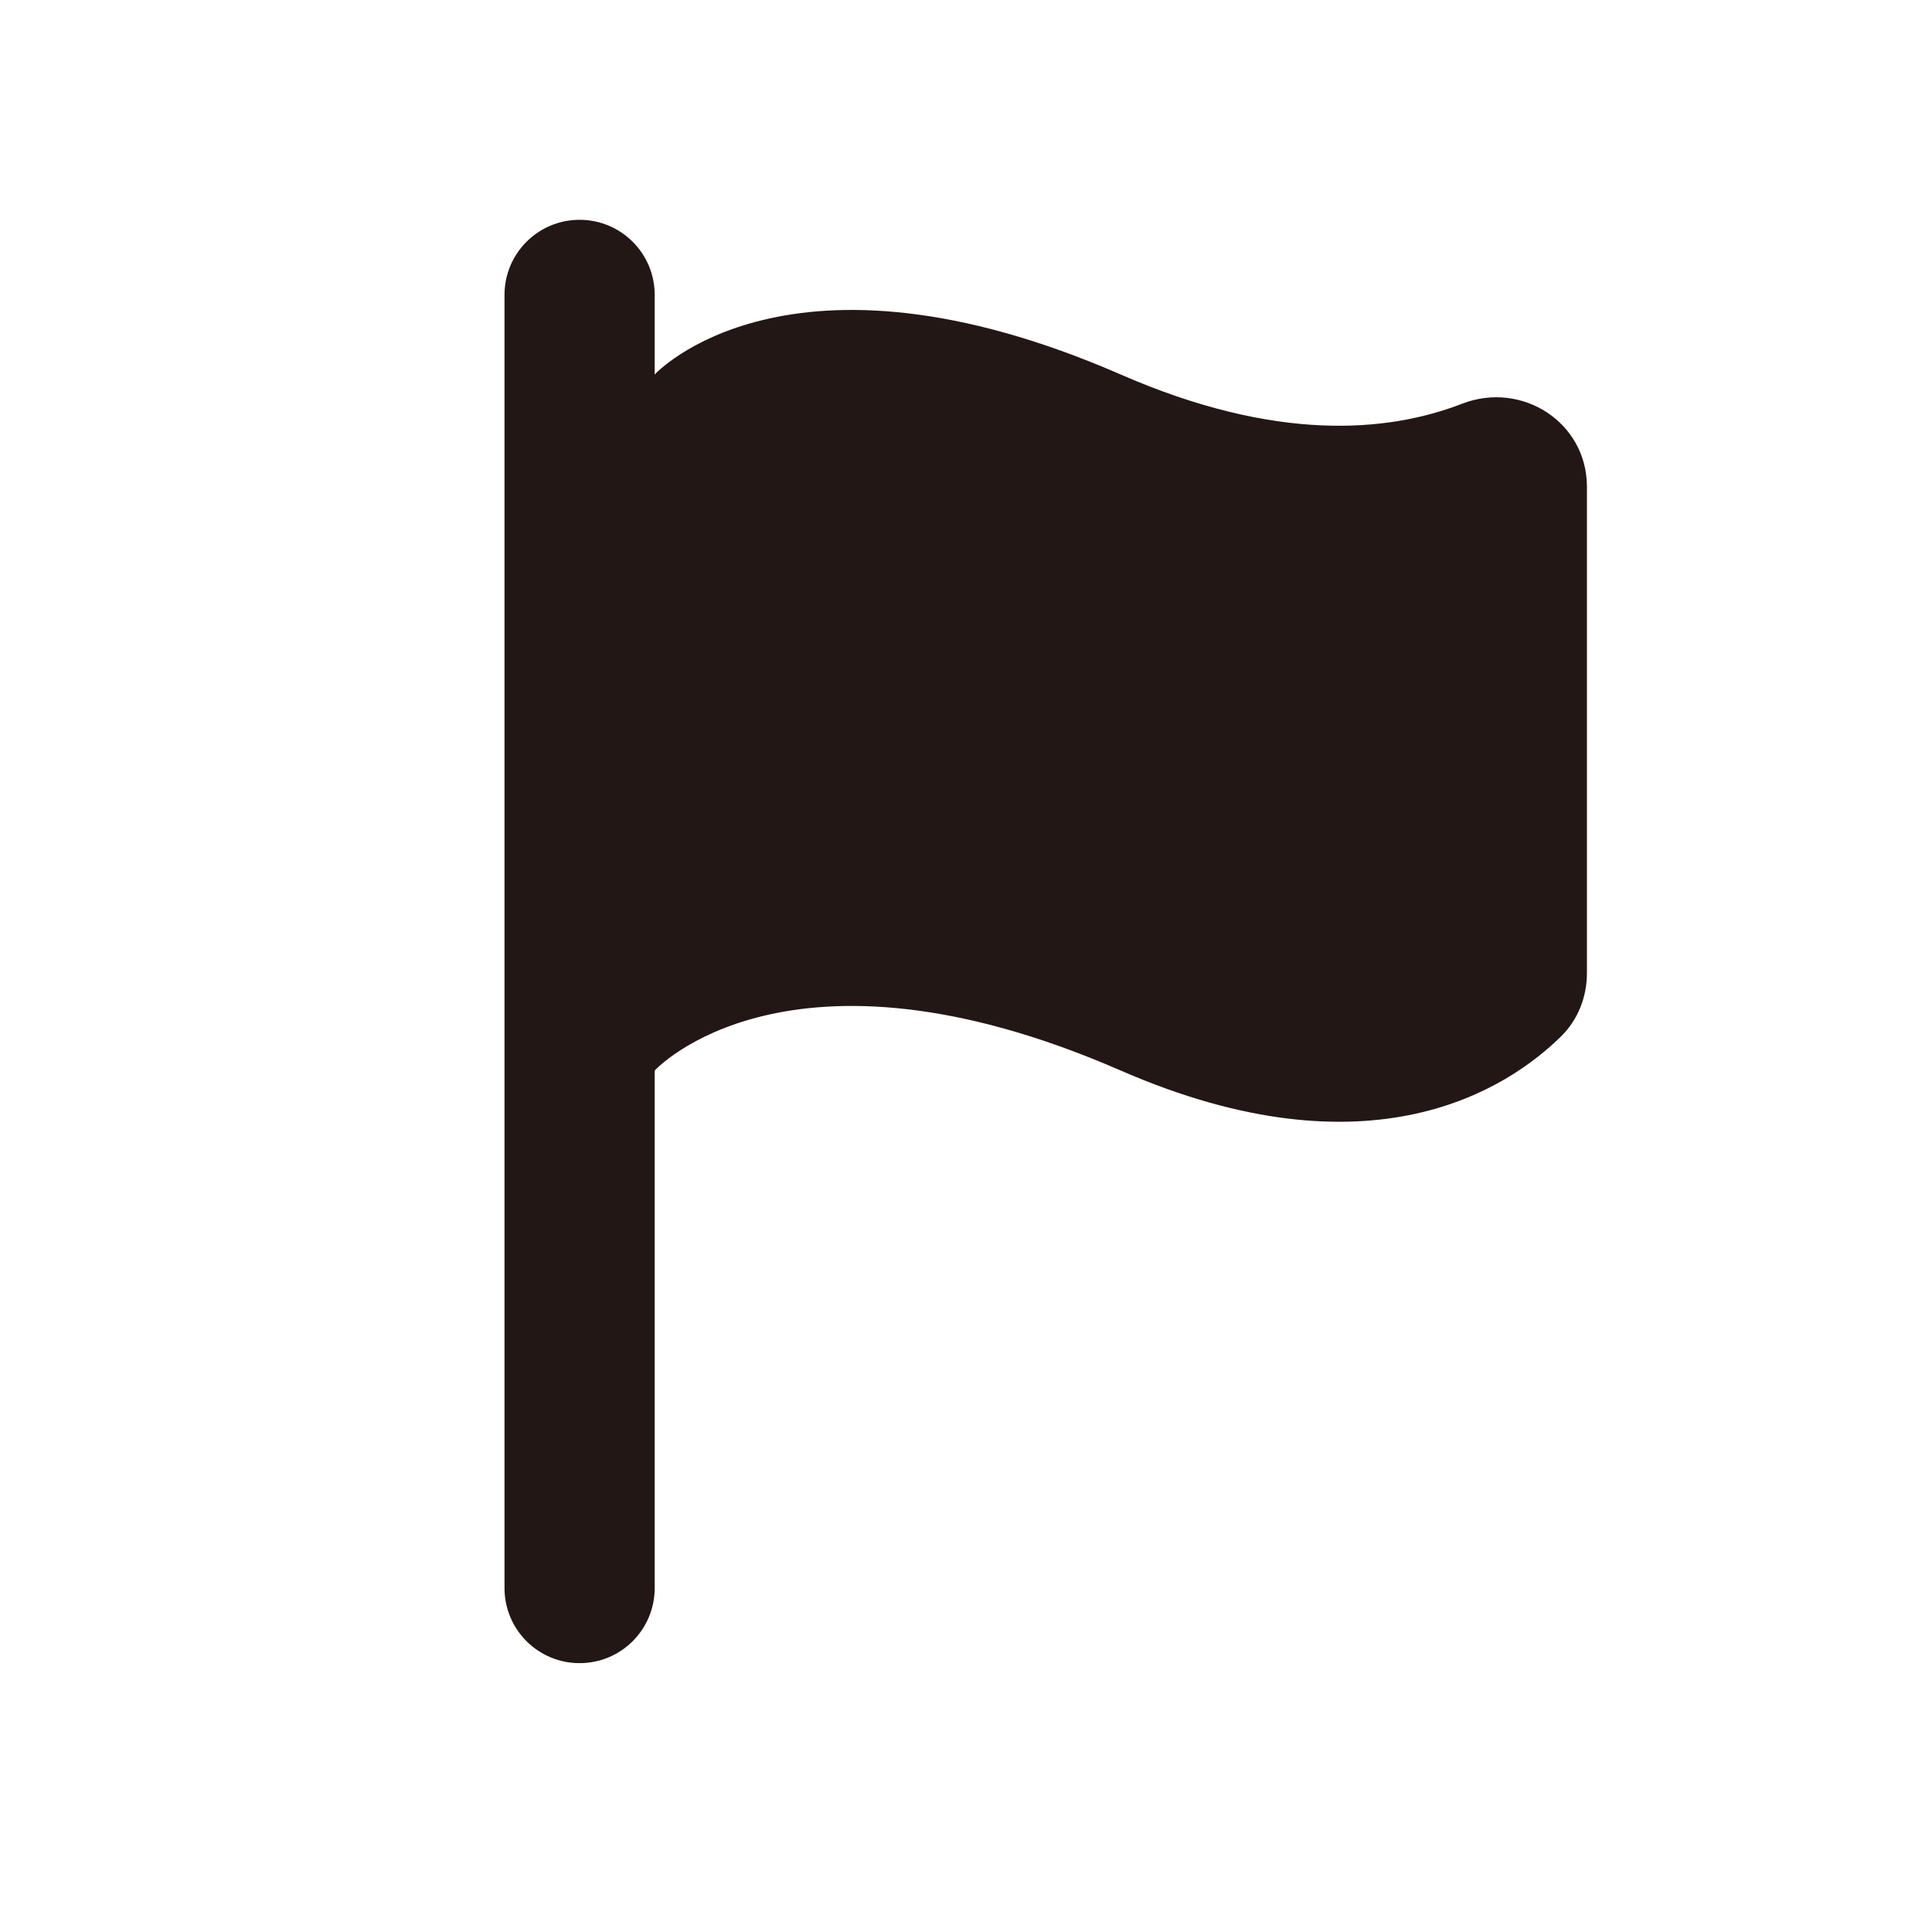
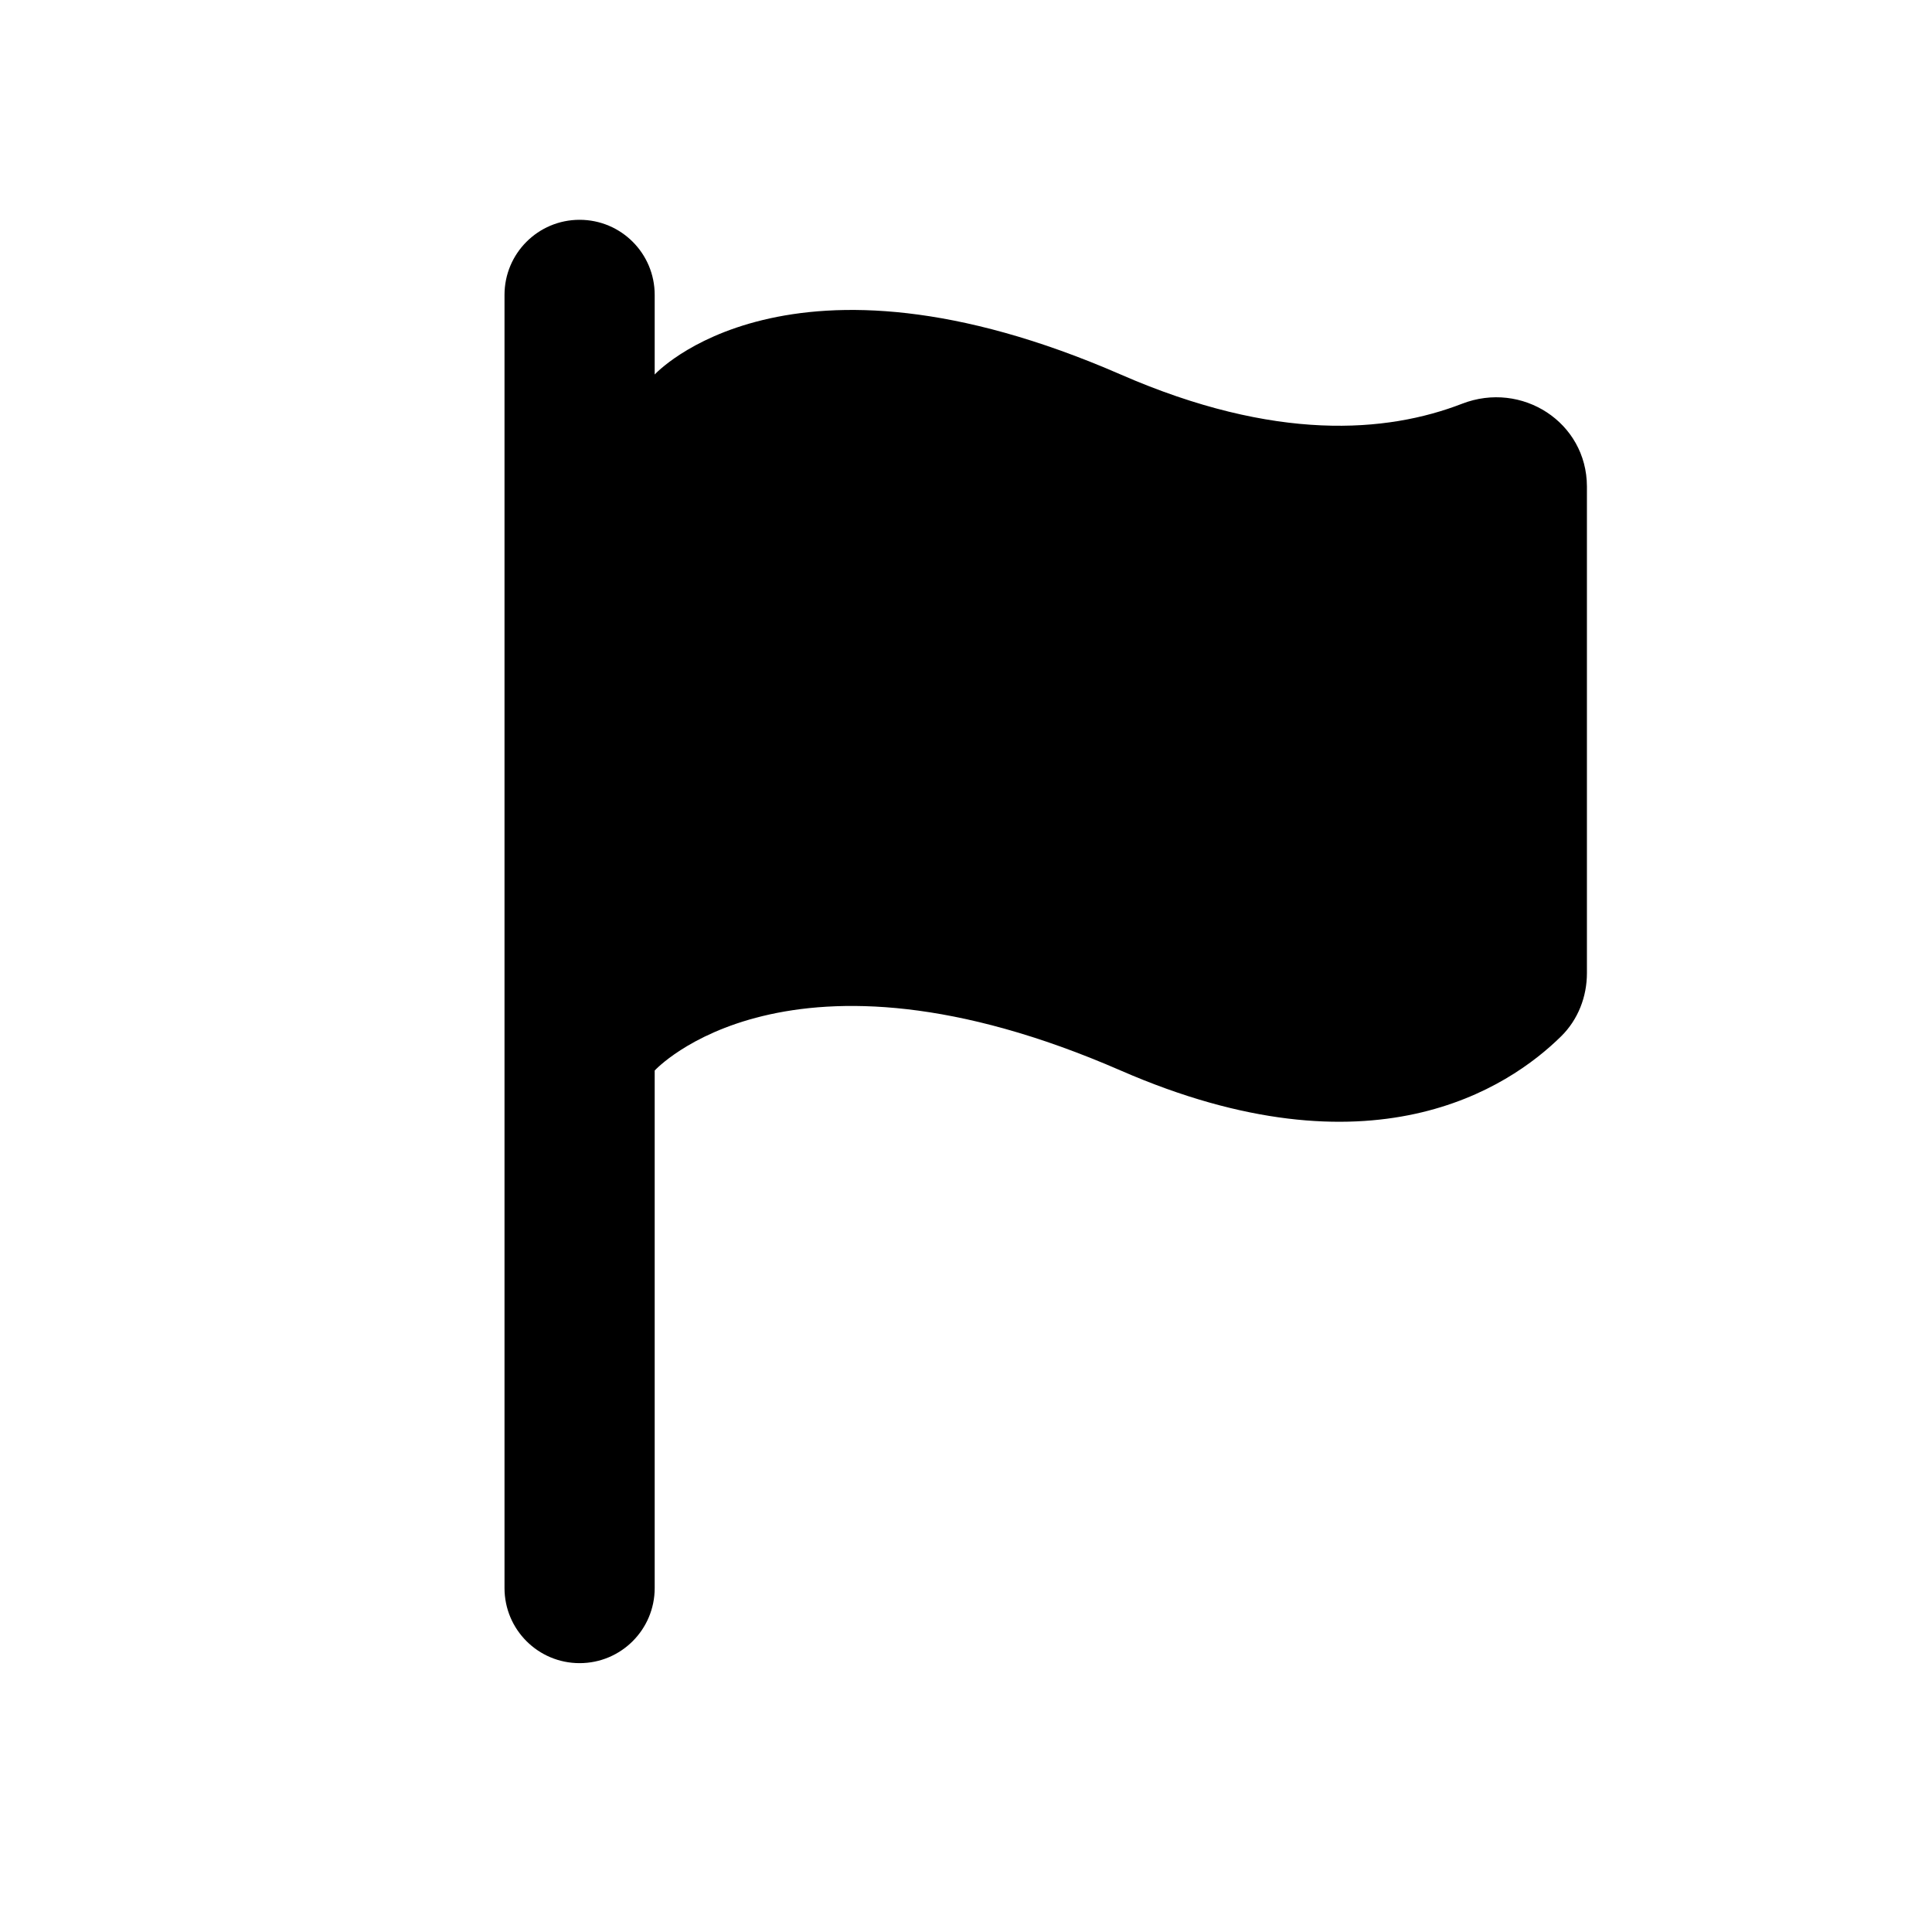
<svg xmlns="http://www.w3.org/2000/svg" t="1662369877991" class="icon" viewBox="0 0 1024 1024" version="1.1" p-id="2677" width="200" height="200">
-   <path d="M774.9 214c-39.8 15.4-98.9 20.3-180.9-15.5-176.7-77-247 0-247 0v-42.2c0-22-17.8-39.8-39.8-39.8s-39.8 17.8-39.8 39.8v685.4c0 22 17.8 39.8 39.8 39.8s39.8-17.8 39.8-39.8V567.4s70.3-77 247 0c132.8 57.9 205.5 9.4 233.5-18.2 8.9-8.8 13.6-20.9 13.6-33.4v-258c-0.1-34-34.5-56.1-66.2-43.8z" fill="#221714" p-id="2678" />
+   <path d="M774.9 214c-39.8 15.4-98.9 20.3-180.9-15.5-176.7-77-247 0-247 0v-42.2c0-22-17.8-39.8-39.8-39.8s-39.8 17.8-39.8 39.8v685.4c0 22 17.8 39.8 39.8 39.8s39.8-17.8 39.8-39.8V567.4s70.3-77 247 0c132.8 57.9 205.5 9.4 233.5-18.2 8.9-8.8 13.6-20.9 13.6-33.4v-258c-0.1-34-34.5-56.1-66.2-43.8z" p-id="2678" />
</svg>
